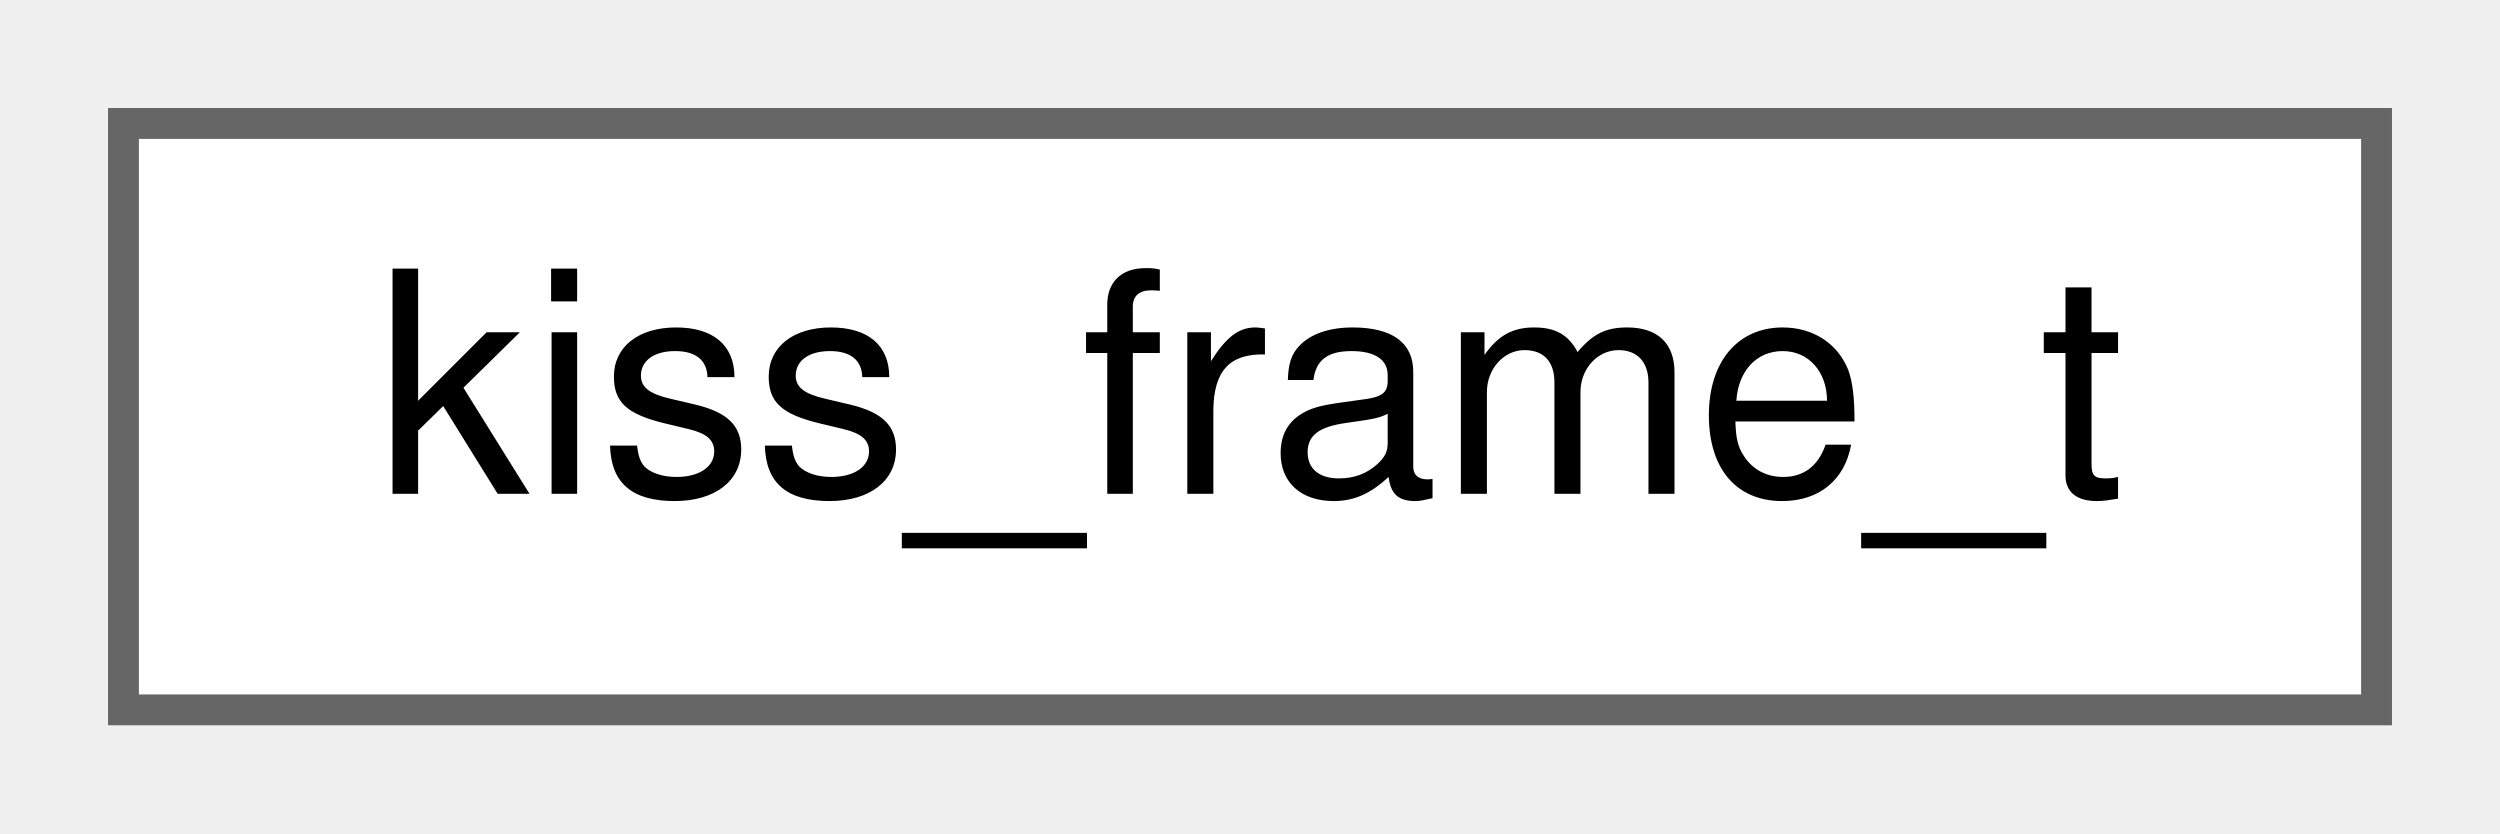
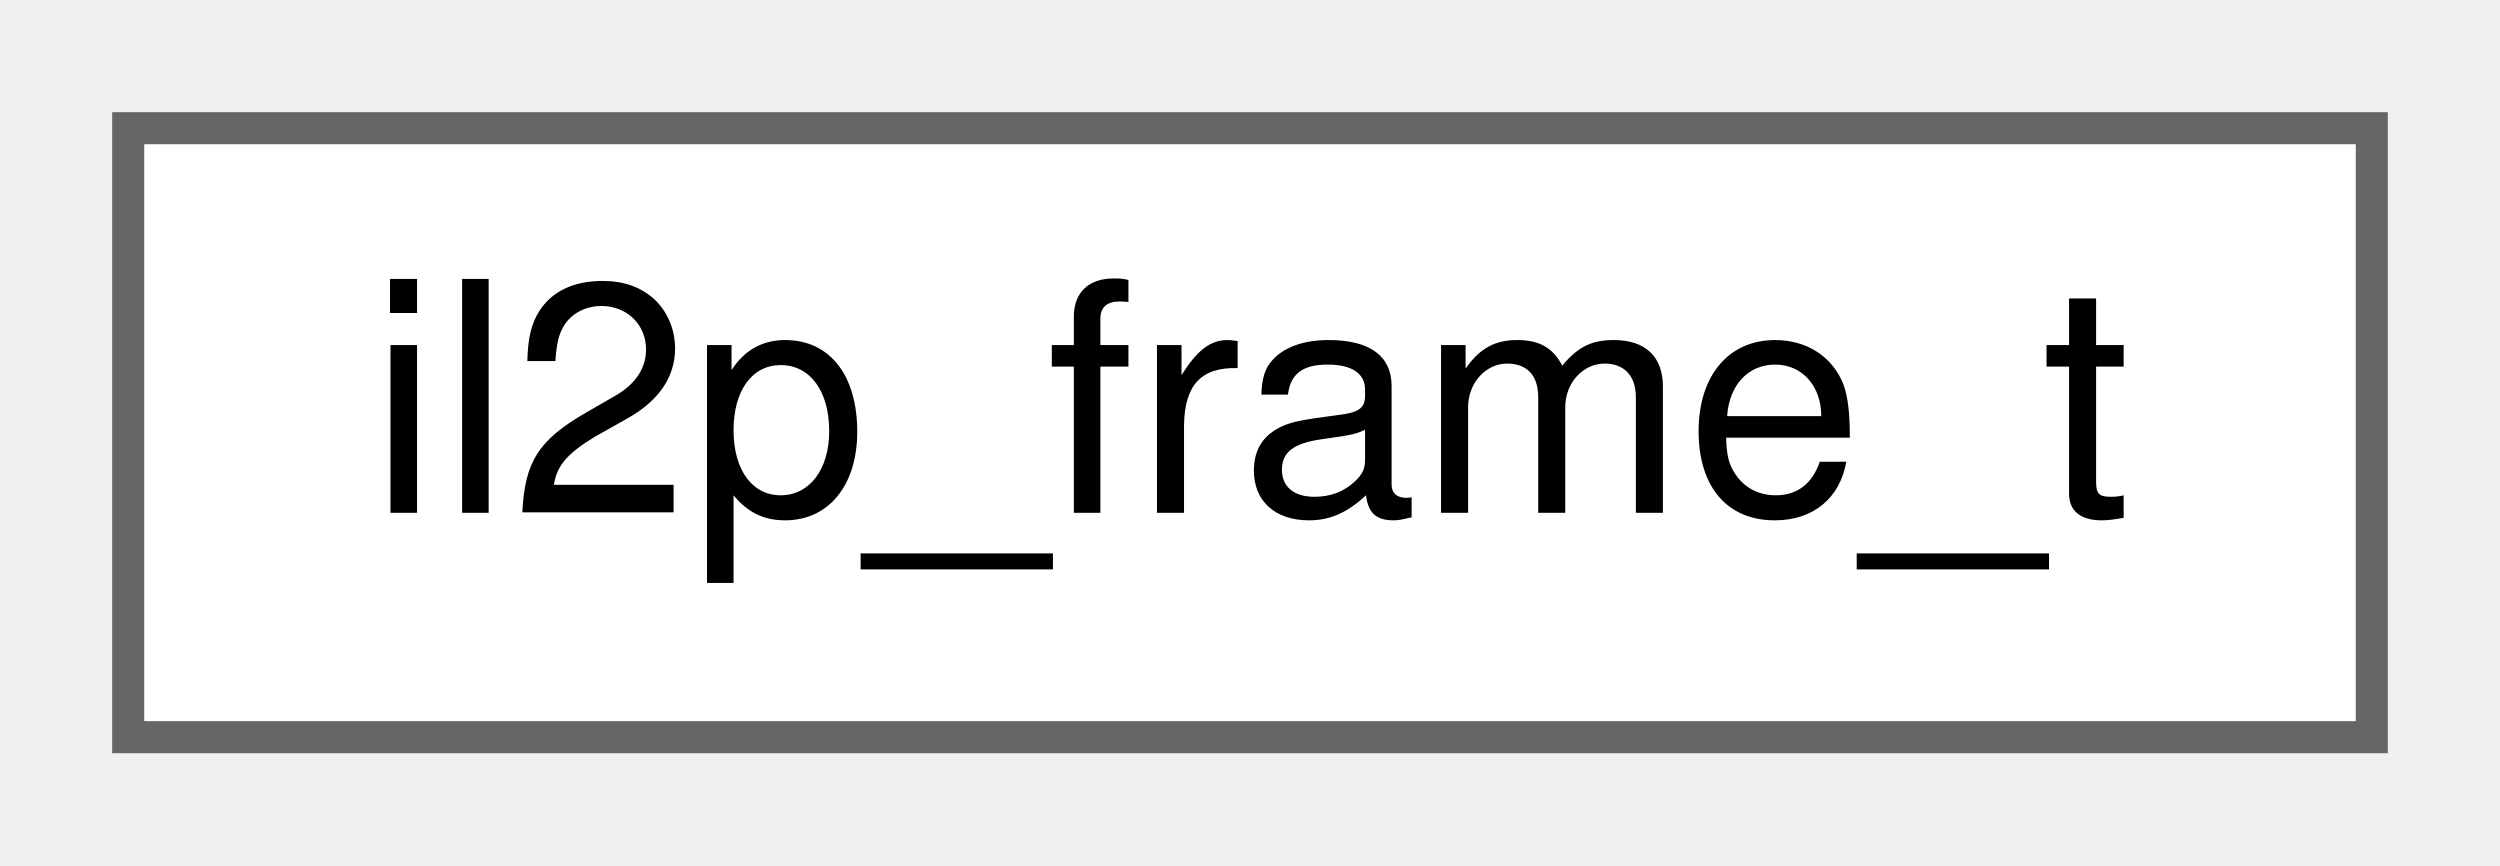
- <svg xmlns="http://www.w3.org/2000/svg" xmlns:xlink="http://www.w3.org/1999/xlink" width="81pt" height="27pt" viewBox="0.00 0.00 81.00 27.00">
+ <svg xmlns="http://www.w3.org/2000/svg" xmlns:xlink="http://www.w3.org/1999/xlink" width="78pt" height="27pt" viewBox="0.00 0.00 78.00 27.00">
  <g id="graph0" class="graph" transform="scale(1 1) rotate(0) translate(4 23)">
    <g id="Node000000" class="node">
      <g id="a_Node000000">
-         <a xlink:href="structkiss__frame__t.html" target="_top" xlink:title=" ">
-           <polygon fill="white" stroke="#666666" points="73,-19 0,-19 0,0 73,0 73,-19" />
-           <text text-anchor="middle" x="36.5" y="-7" font-family="Helvetica,sans-Serif" font-size="10.00">kiss_frame_t</text>
+         <a xlink:href="structil2p__frame__t.html" target="_top" xlink:title=" ">
+           <polygon fill="white" stroke="#666666" points="70,-19 0,-19 0,0 70,0 70,-19" />
+           <text text-anchor="middle" x="35" y="-7" font-family="Helvetica,sans-Serif" font-size="10.00">il2p_frame_t</text>
        </a>
      </g>
    </g>
  </g>
</svg>
